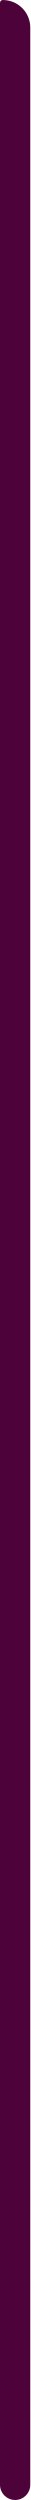
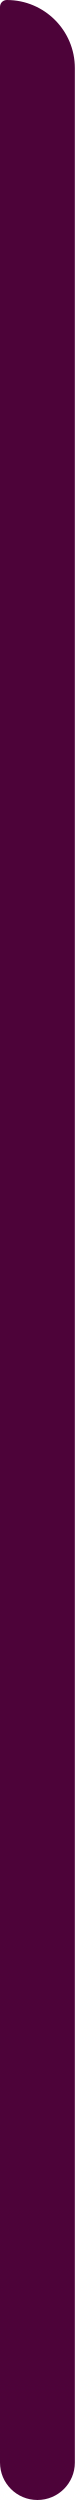
- <svg xmlns="http://www.w3.org/2000/svg" width="7" height="578" viewBox="0 0 7 578" fill="none">
-   <path d="M0 0.636C0 0.285 0.285 0 0.636 0C4.151 0 7 2.849 7 6.364V574.5C7 576.433 5.433 578 3.5 578C1.567 578 0 576.433 0 574.5V0.636Z" fill="#4D0339" />
+ <svg xmlns="http://www.w3.org/2000/svg" width="10" height="334" viewBox="0 0 10 334" fill="none">
+   <path d="M0 0.909C0 0.407 0.407 0 0.909 0V0C5.93 0 10 4.07 10 9.091V329C10 331.761 7.761 334 5 334V334C2.239 334 0 331.761 0 329V0.909Z" fill="#4D0339" />
</svg>
